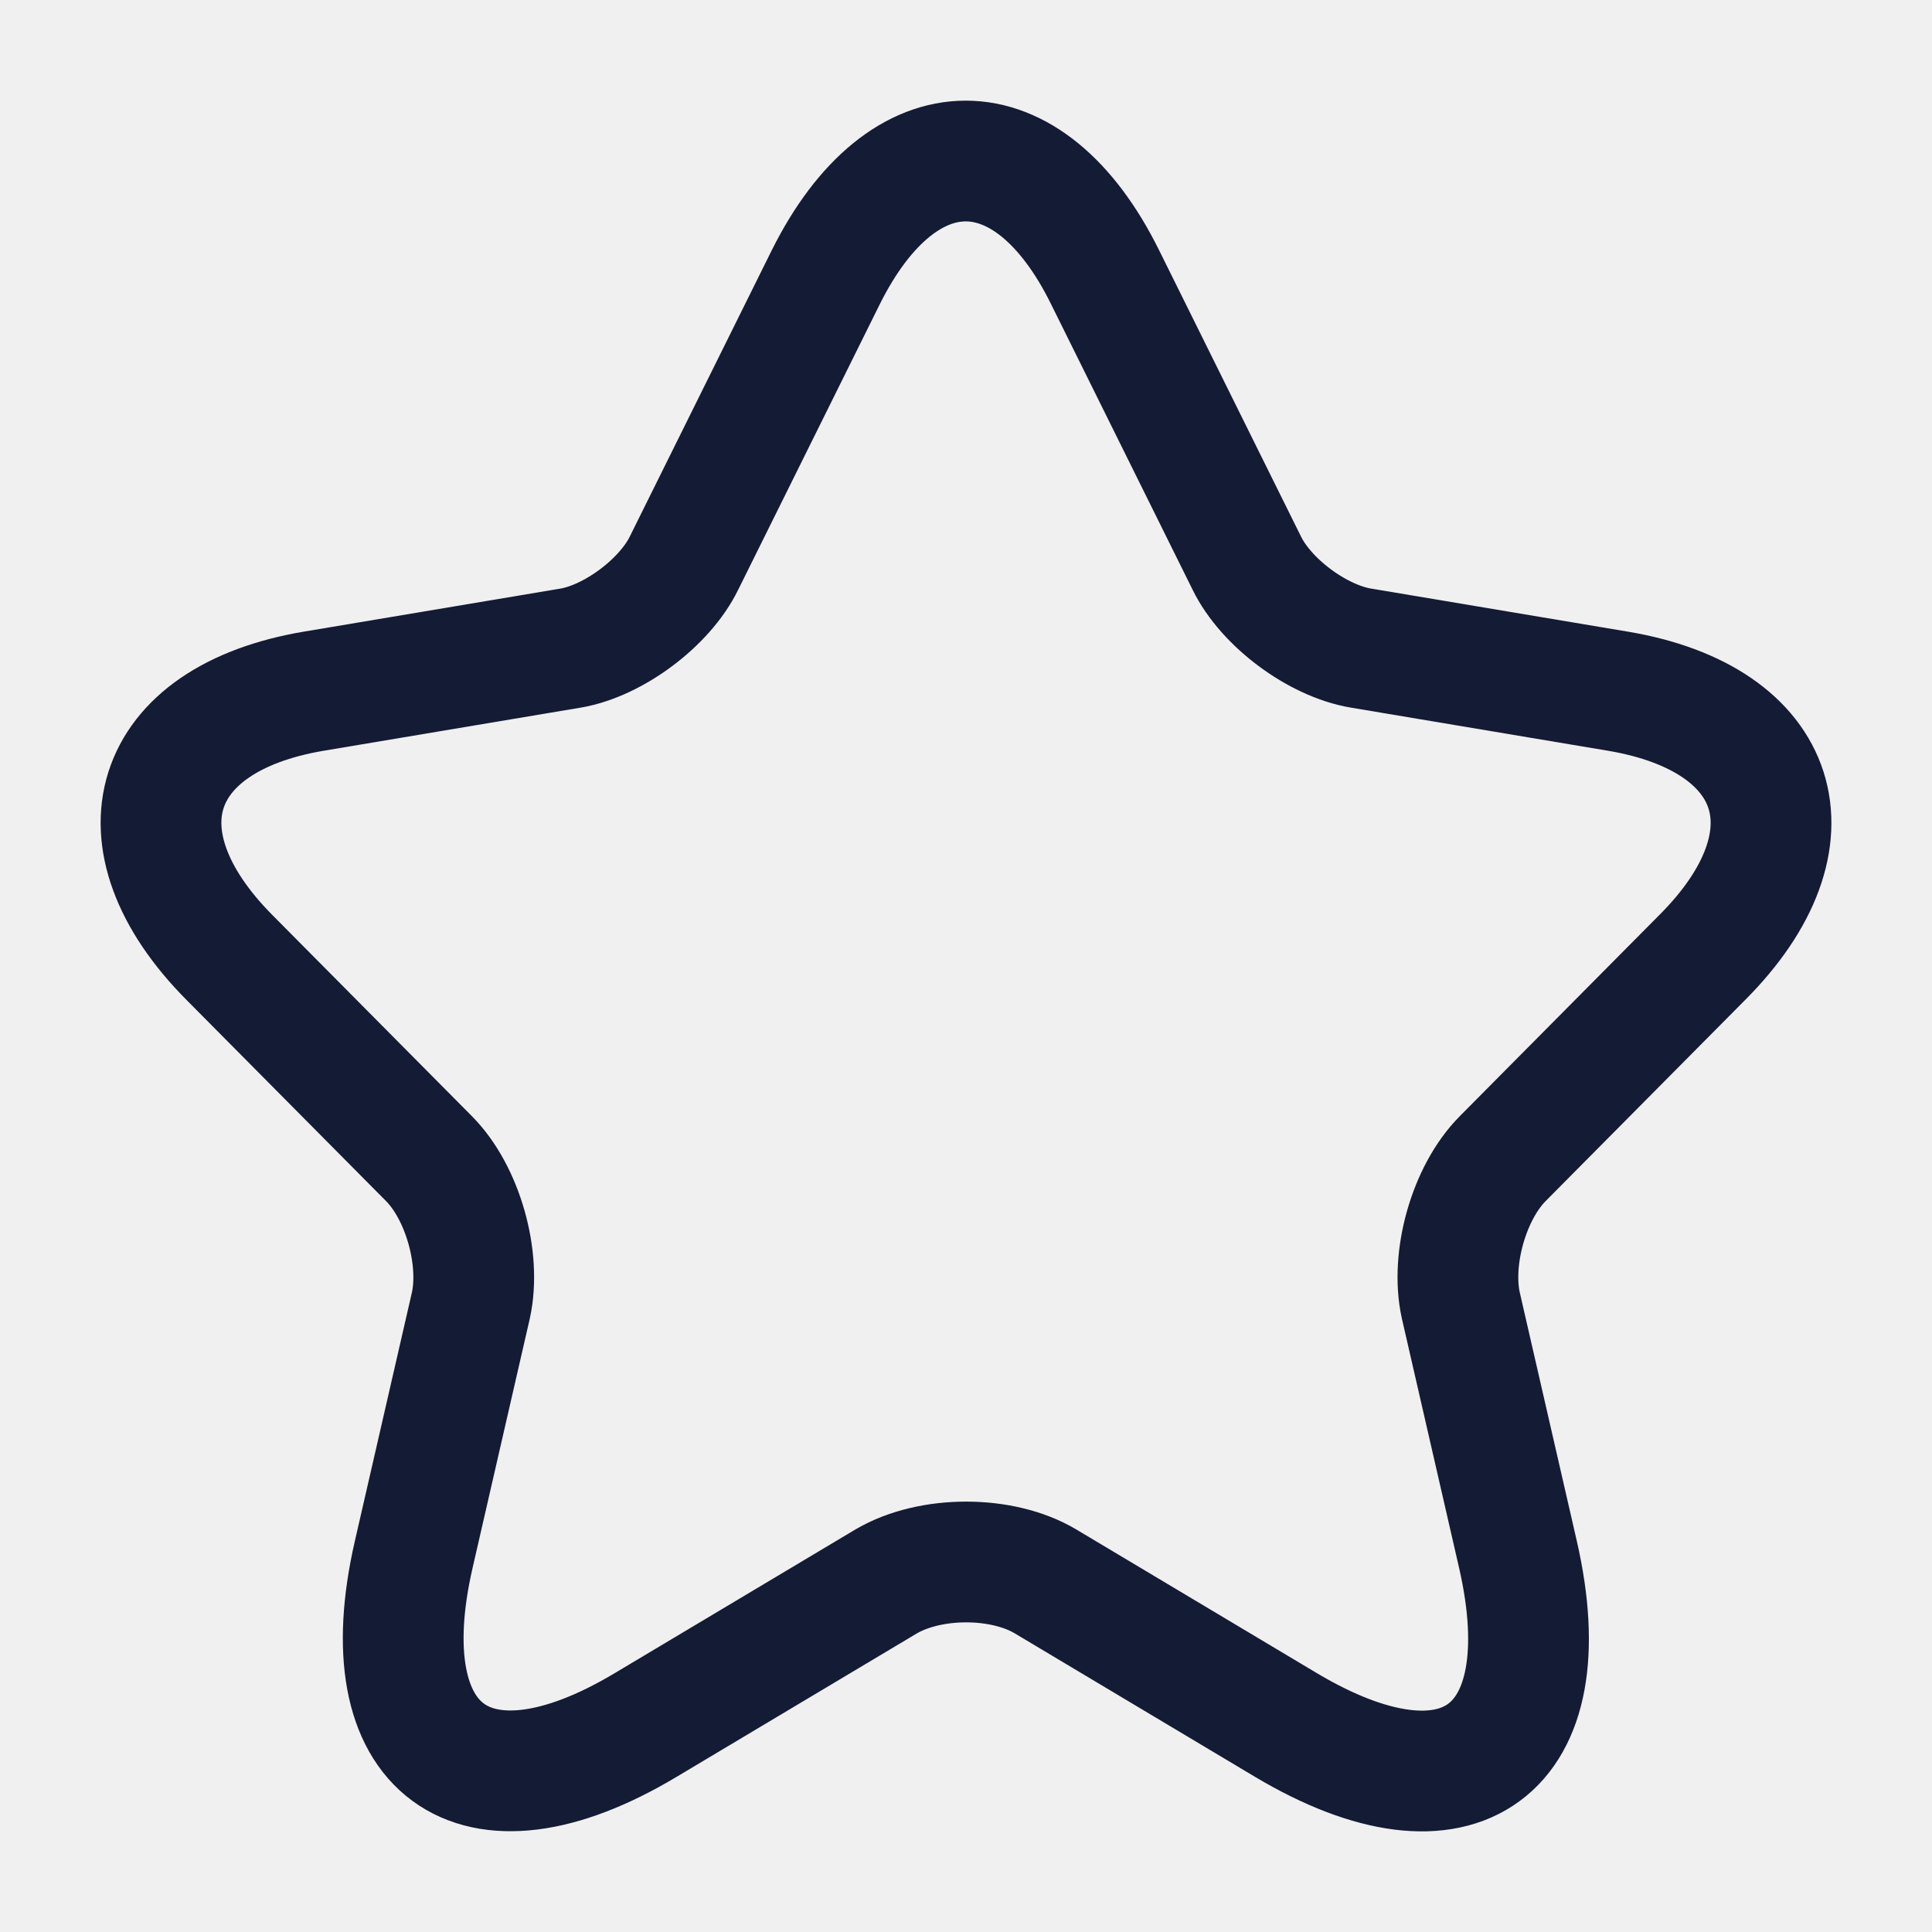
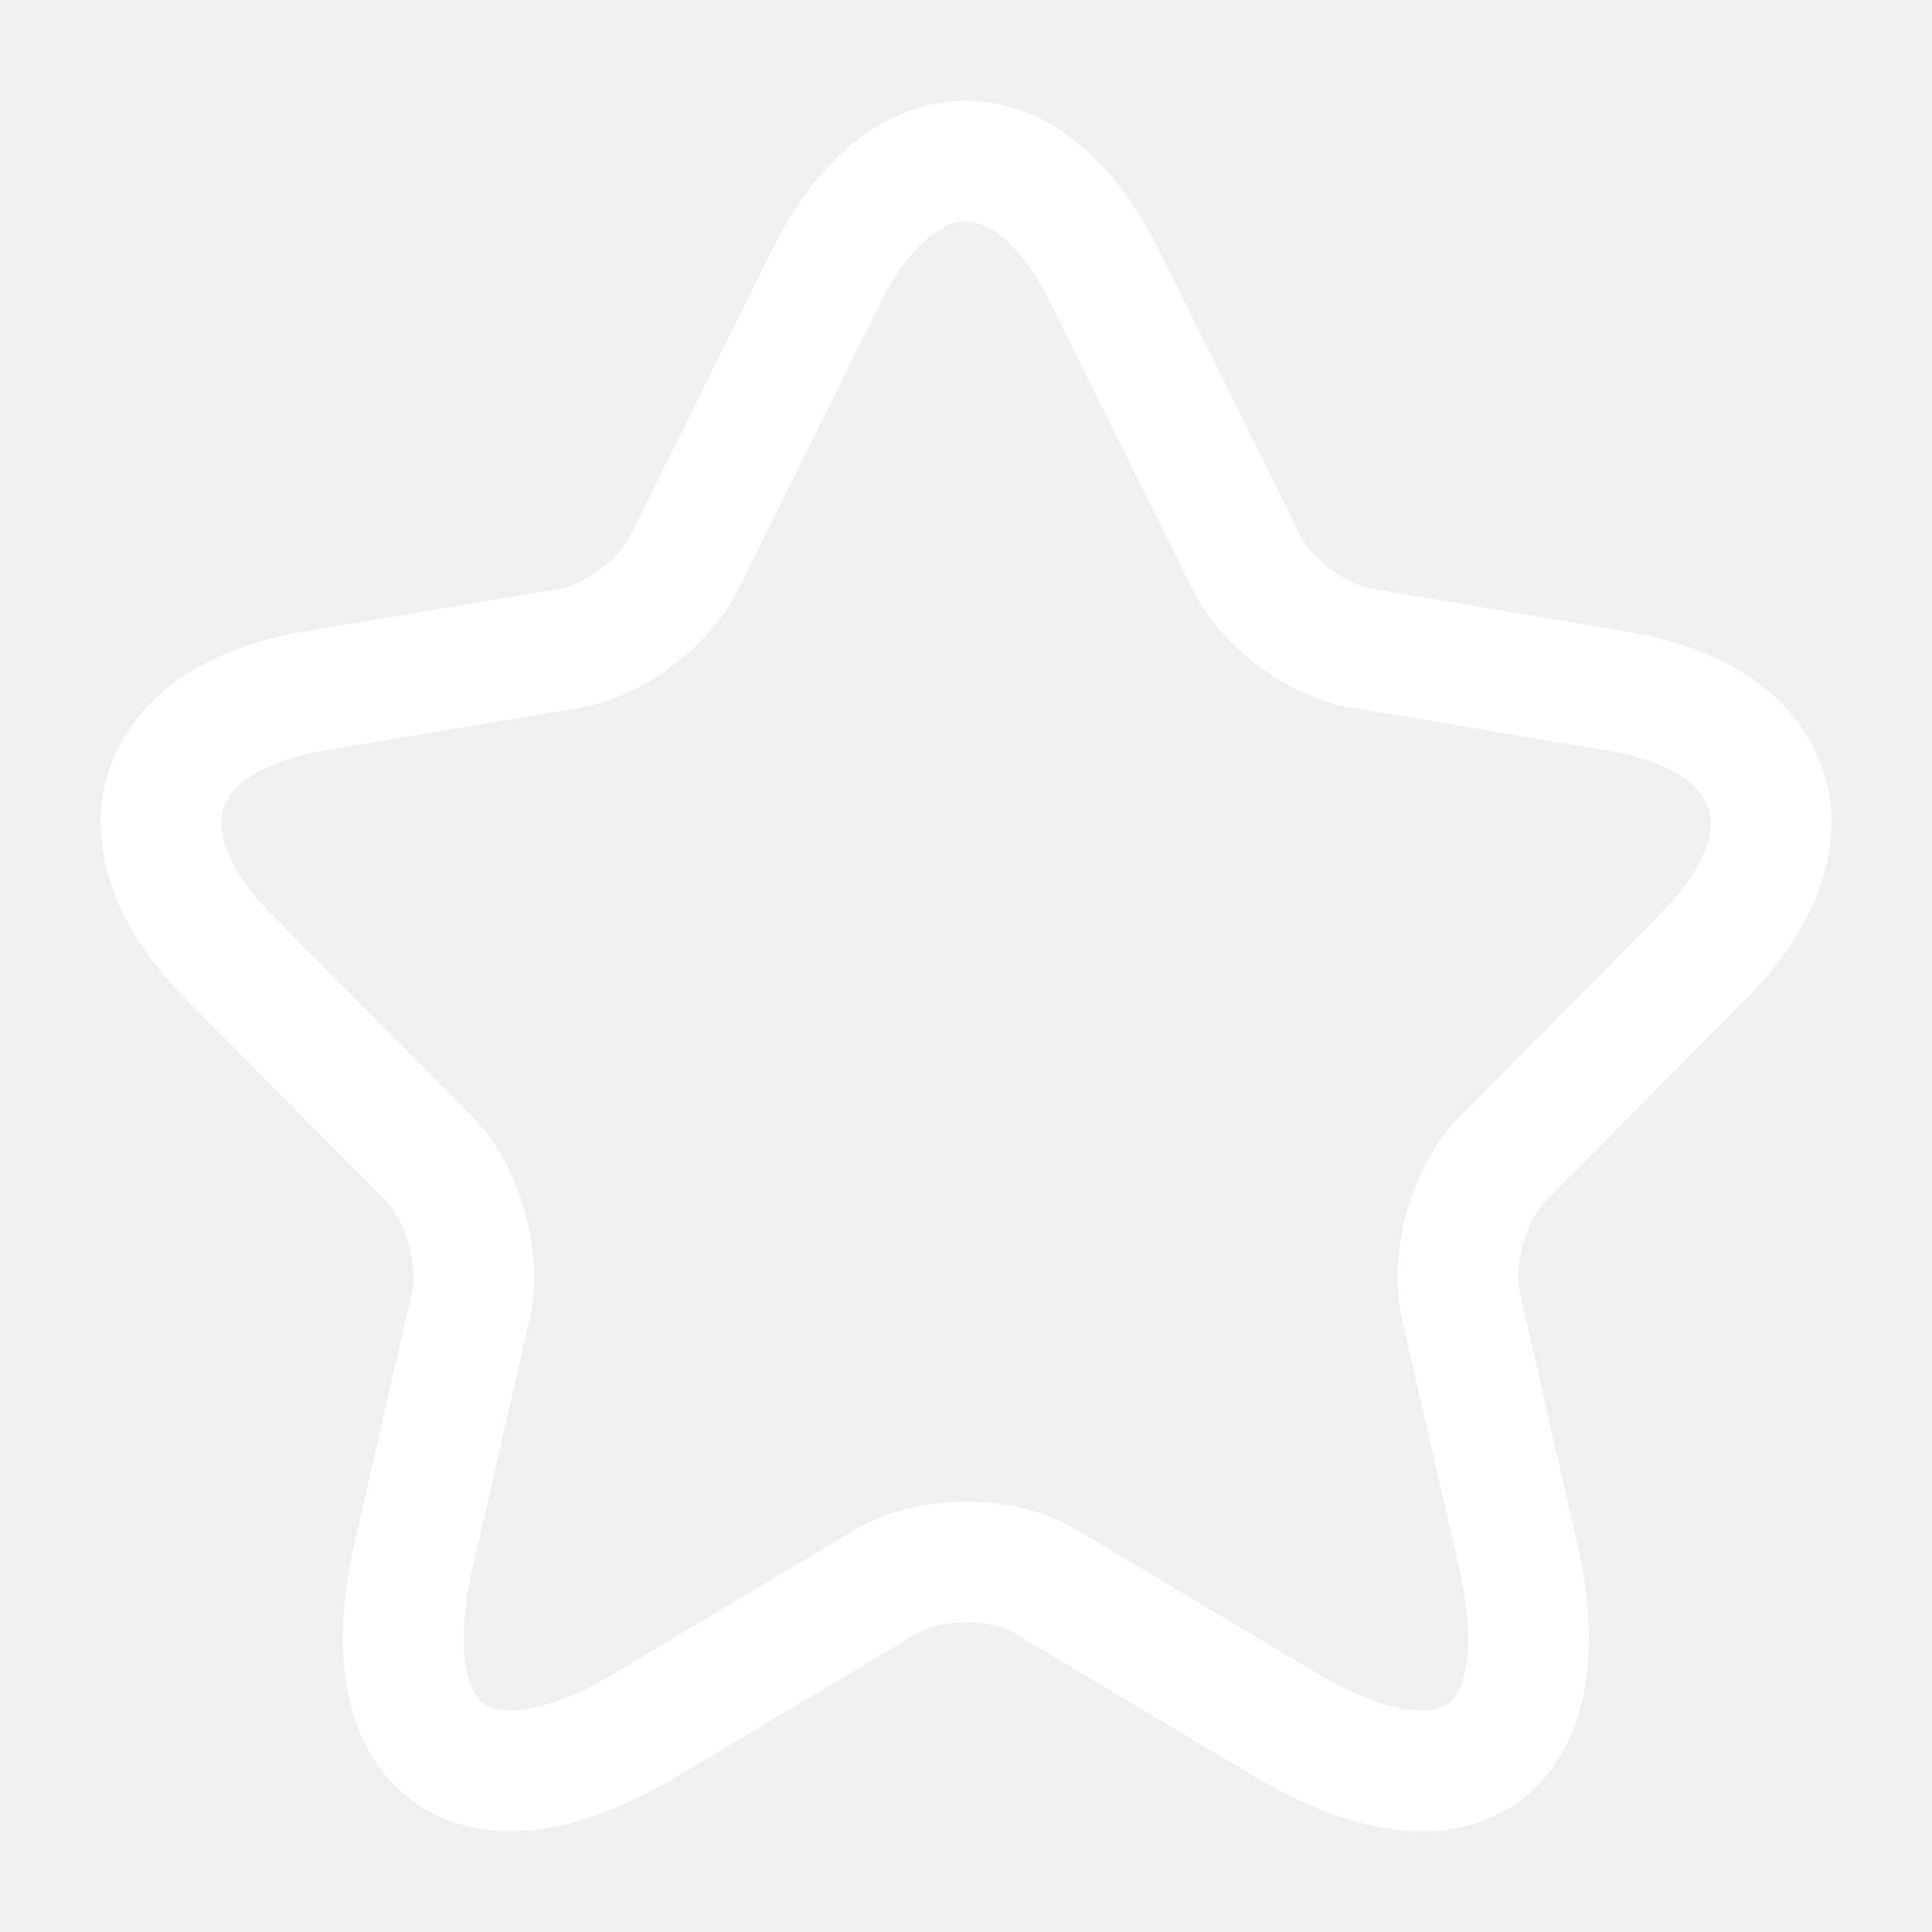
<svg xmlns="http://www.w3.org/2000/svg" width="24" height="24" viewBox="0 0 24 24" fill="none">
-   <path d="M13.728 3.444L15.487 6.993C15.727 7.487 16.367 7.961 16.907 8.051L20.097 8.586C22.137 8.929 22.617 10.421 21.147 11.893L18.667 14.393C18.247 14.816 18.017 15.633 18.147 16.218L18.857 19.312C19.417 21.762 18.127 22.71 15.977 21.43L12.988 19.645C12.448 19.323 11.558 19.323 11.008 19.645L8.018 21.43C5.878 22.71 4.579 21.752 5.139 19.312L5.849 16.218C5.978 15.633 5.749 14.816 5.329 14.393L2.849 11.893C1.389 10.421 1.859 8.929 3.899 8.586L7.088 8.051C7.618 7.961 8.258 7.487 8.498 6.993L10.258 3.444C11.218 1.519 12.778 1.519 13.728 3.444Z" stroke="#141B34" stroke-width="1.5" stroke-linecap="round" stroke-linejoin="round" />
+   <path d="M13.728 3.444L15.487 6.993C15.727 7.487 16.367 7.961 16.907 8.051L20.097 8.586C22.137 8.929 22.617 10.421 21.147 11.893L18.667 14.393C18.247 14.816 18.017 15.633 18.147 16.218L18.857 19.312C19.417 21.762 18.127 22.71 15.977 21.43L12.988 19.645C12.448 19.323 11.558 19.323 11.008 19.645L8.018 21.43C5.878 22.71 4.579 21.752 5.139 19.312L5.849 16.218C5.978 15.633 5.749 14.816 5.329 14.393L2.849 11.893C1.389 10.421 1.859 8.929 3.899 8.586L7.088 8.051C7.618 7.961 8.258 7.487 8.498 6.993L10.258 3.444C11.218 1.519 12.778 1.519 13.728 3.444Z" stroke="#fff" stroke-width="1.5" stroke-linecap="round" stroke-linejoin="round" />
</svg>
